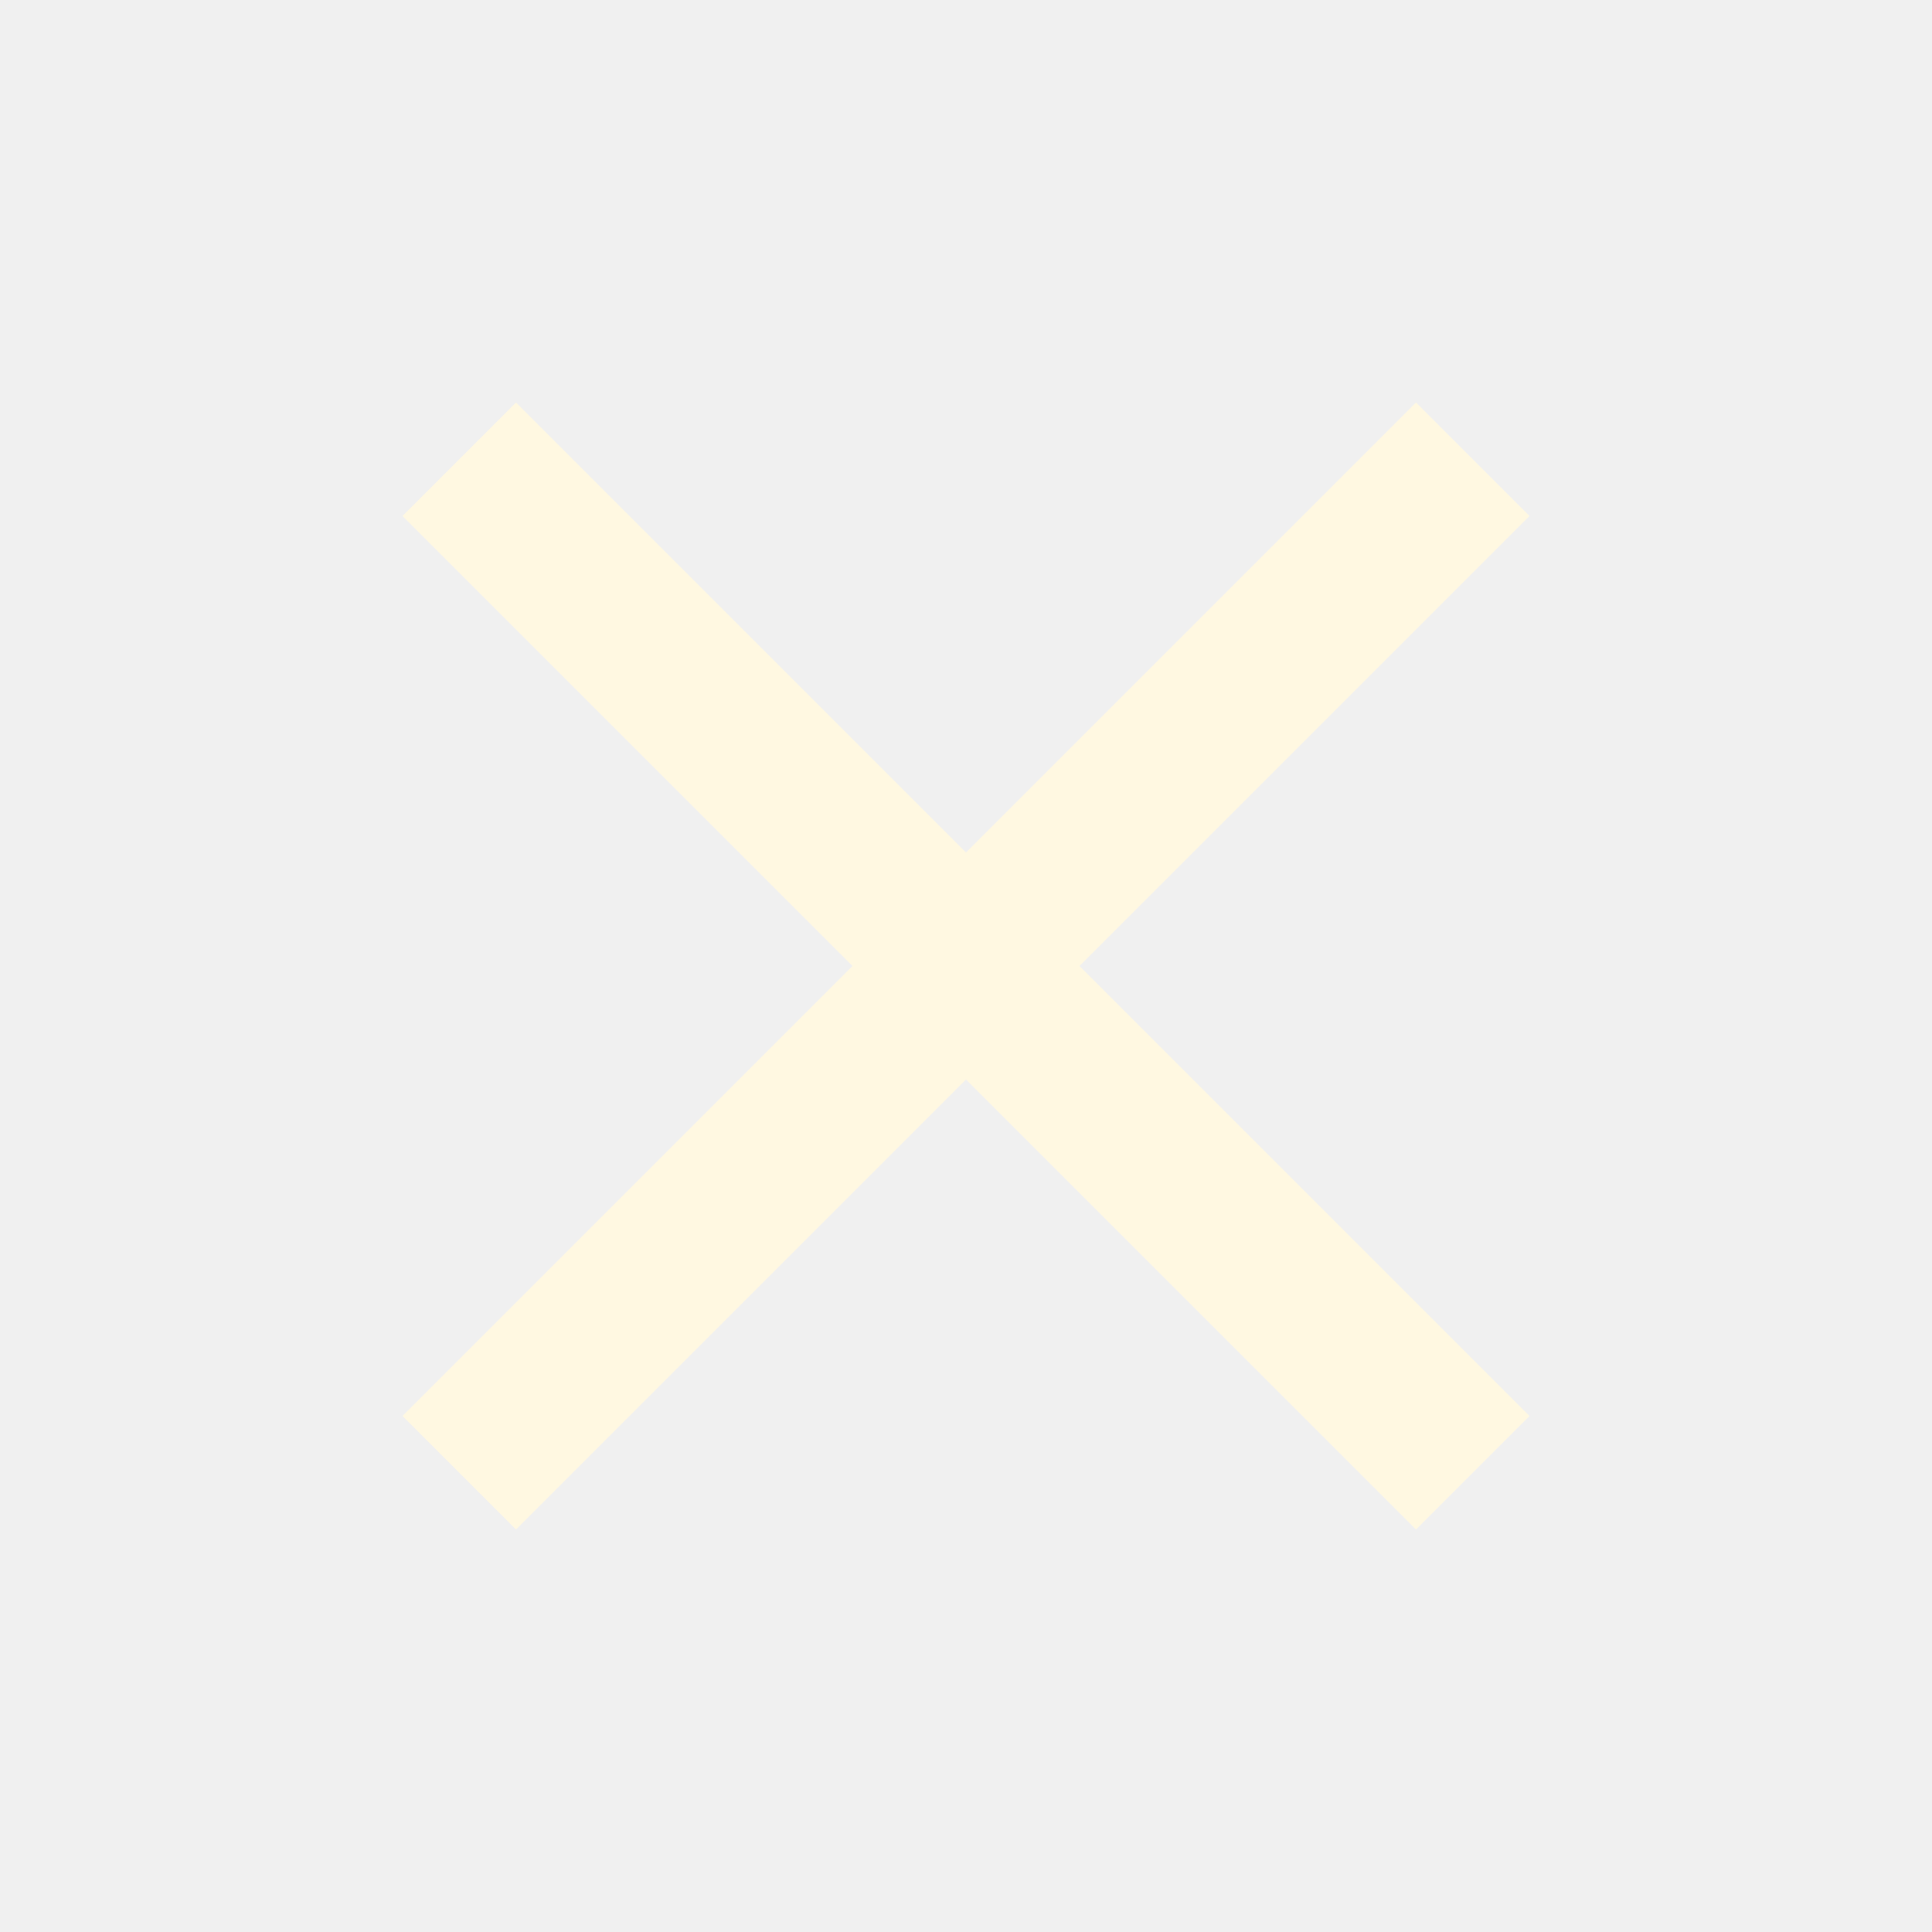
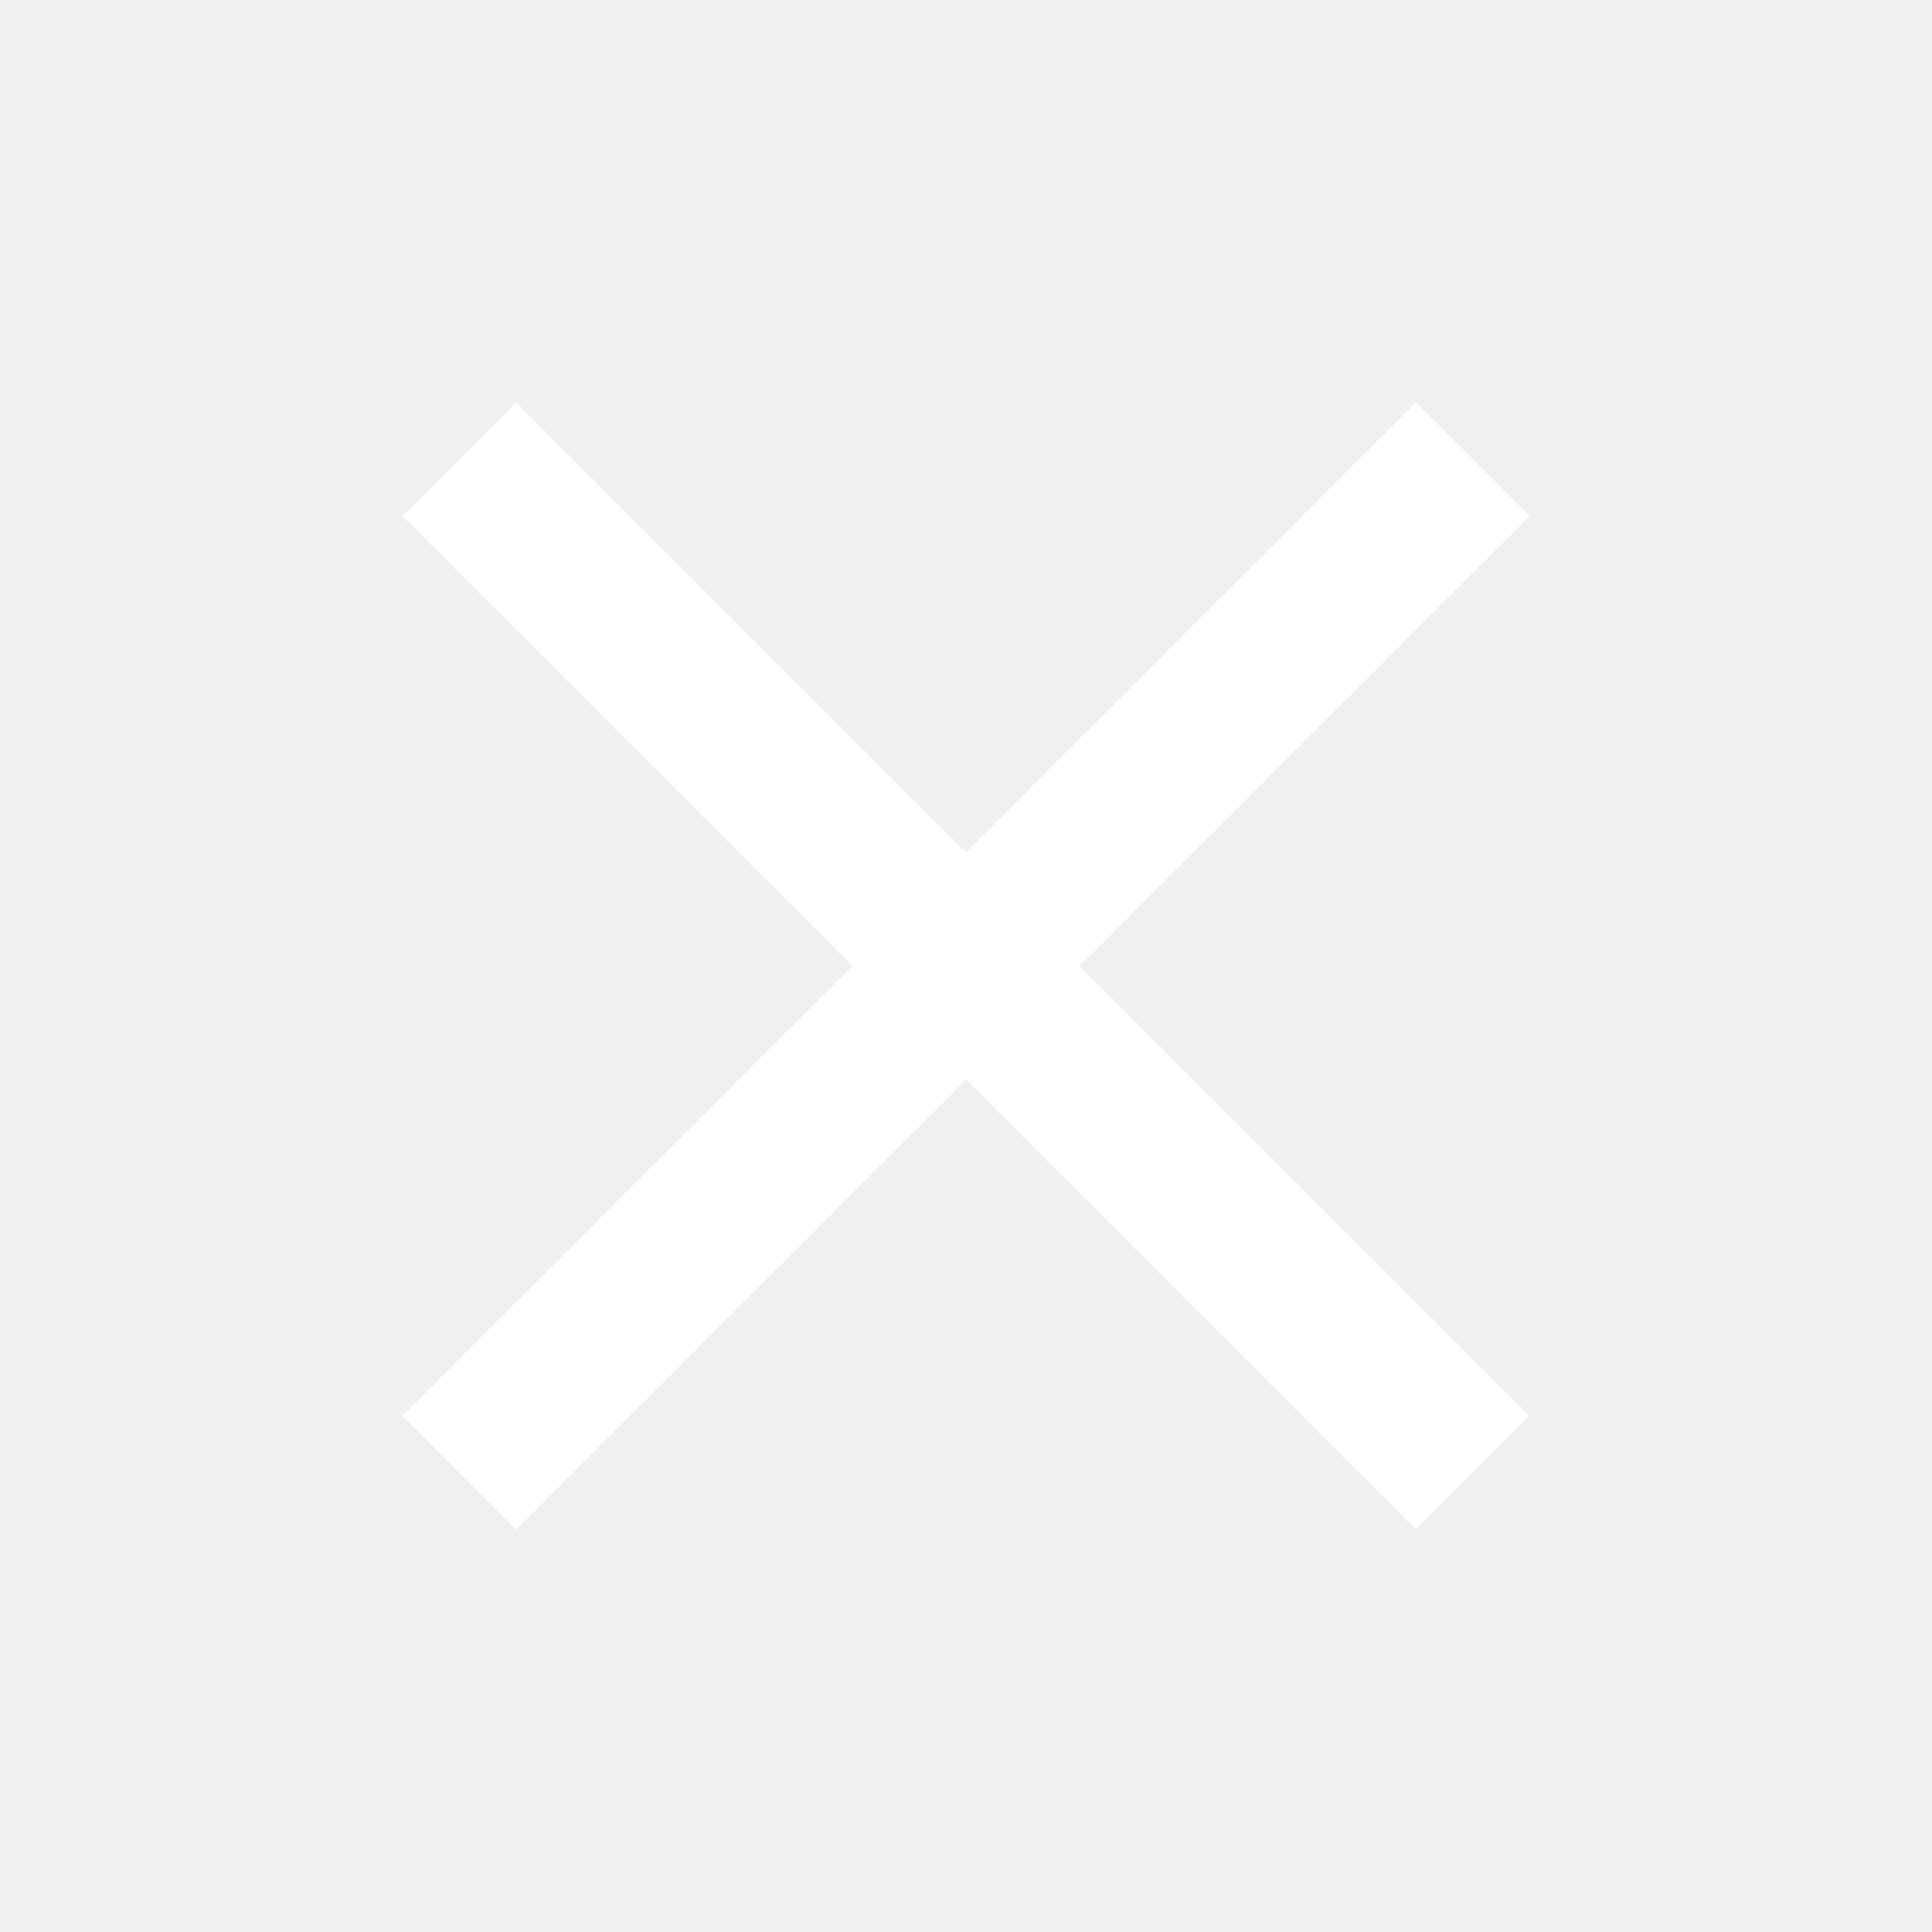
- <svg xmlns="http://www.w3.org/2000/svg" fill="#fff8e1" height="24" viewBox="0 0 24 24" width="24">
+ <svg xmlns="http://www.w3.org/2000/svg" fill="#fff" height="24" viewBox="0 0 24 24" width="24">
  <path d="M19 6.41L17.59 5 12 10.59 6.41 5 5 6.41 10.59 12 5 17.59 6.41 19 12 13.41 17.59 19 19 17.59 13.41 12z" />
  <path d="M0 0h24v24H0z" fill="none" />
</svg>
